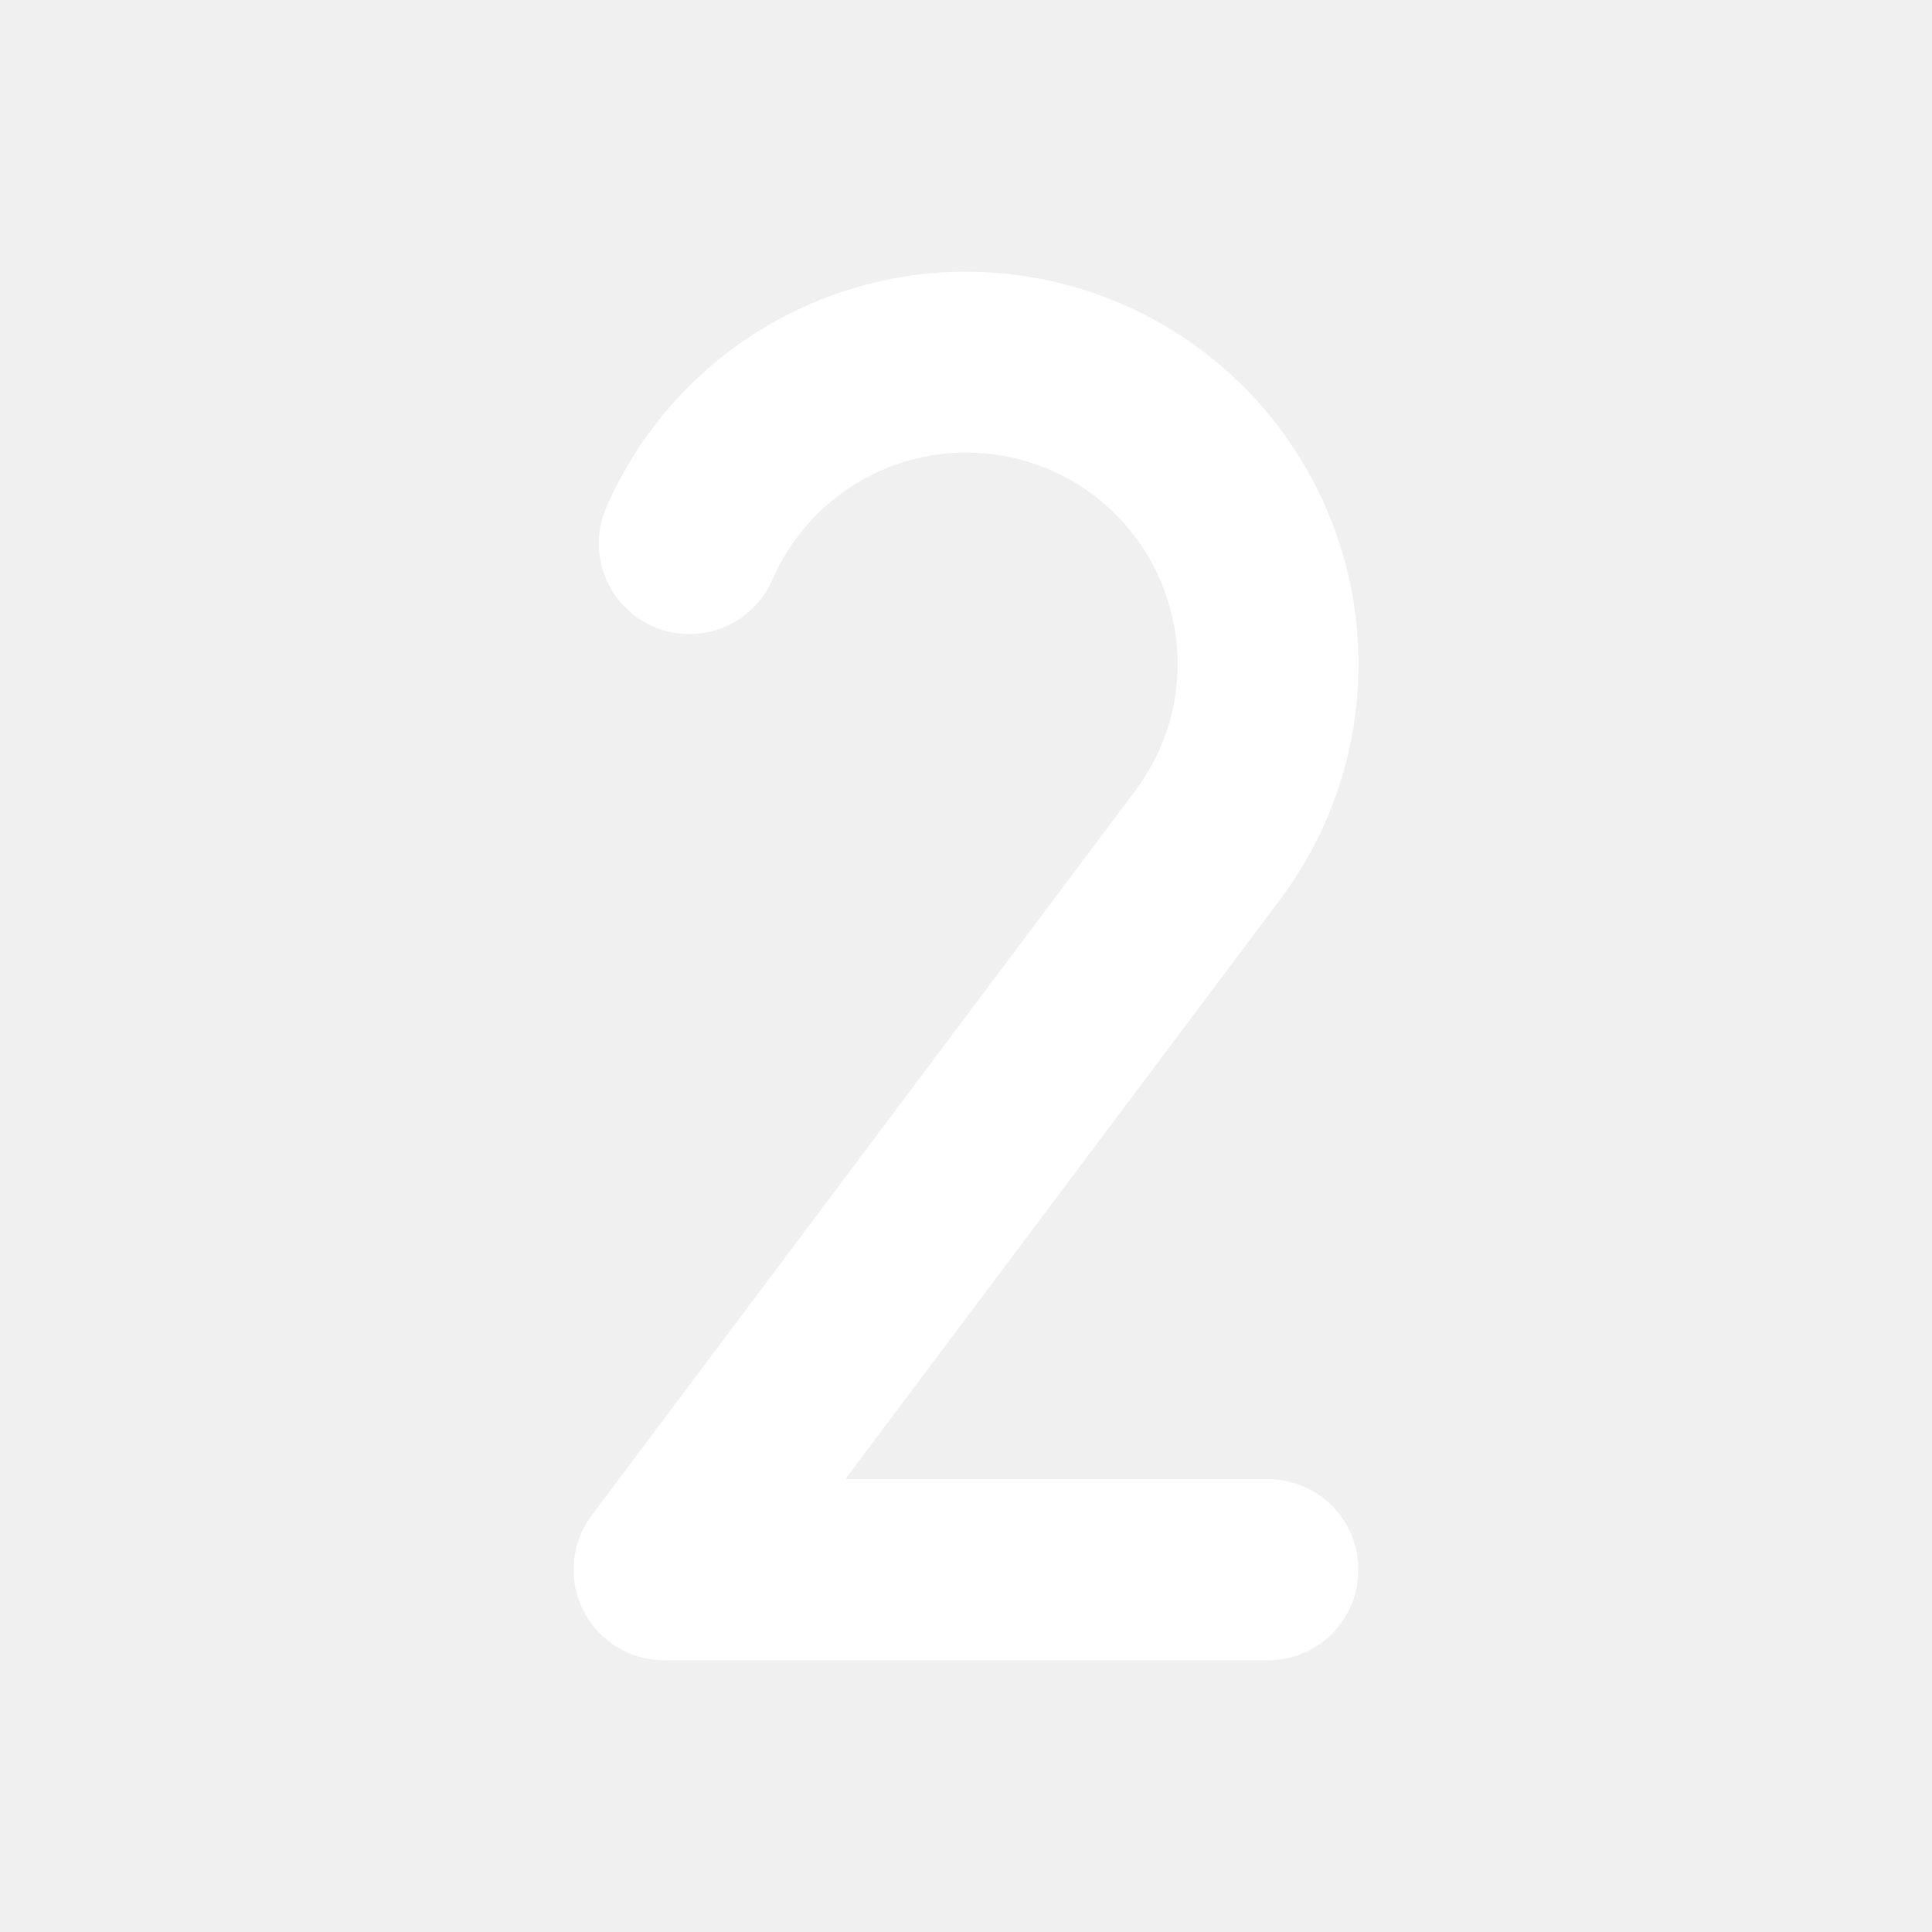
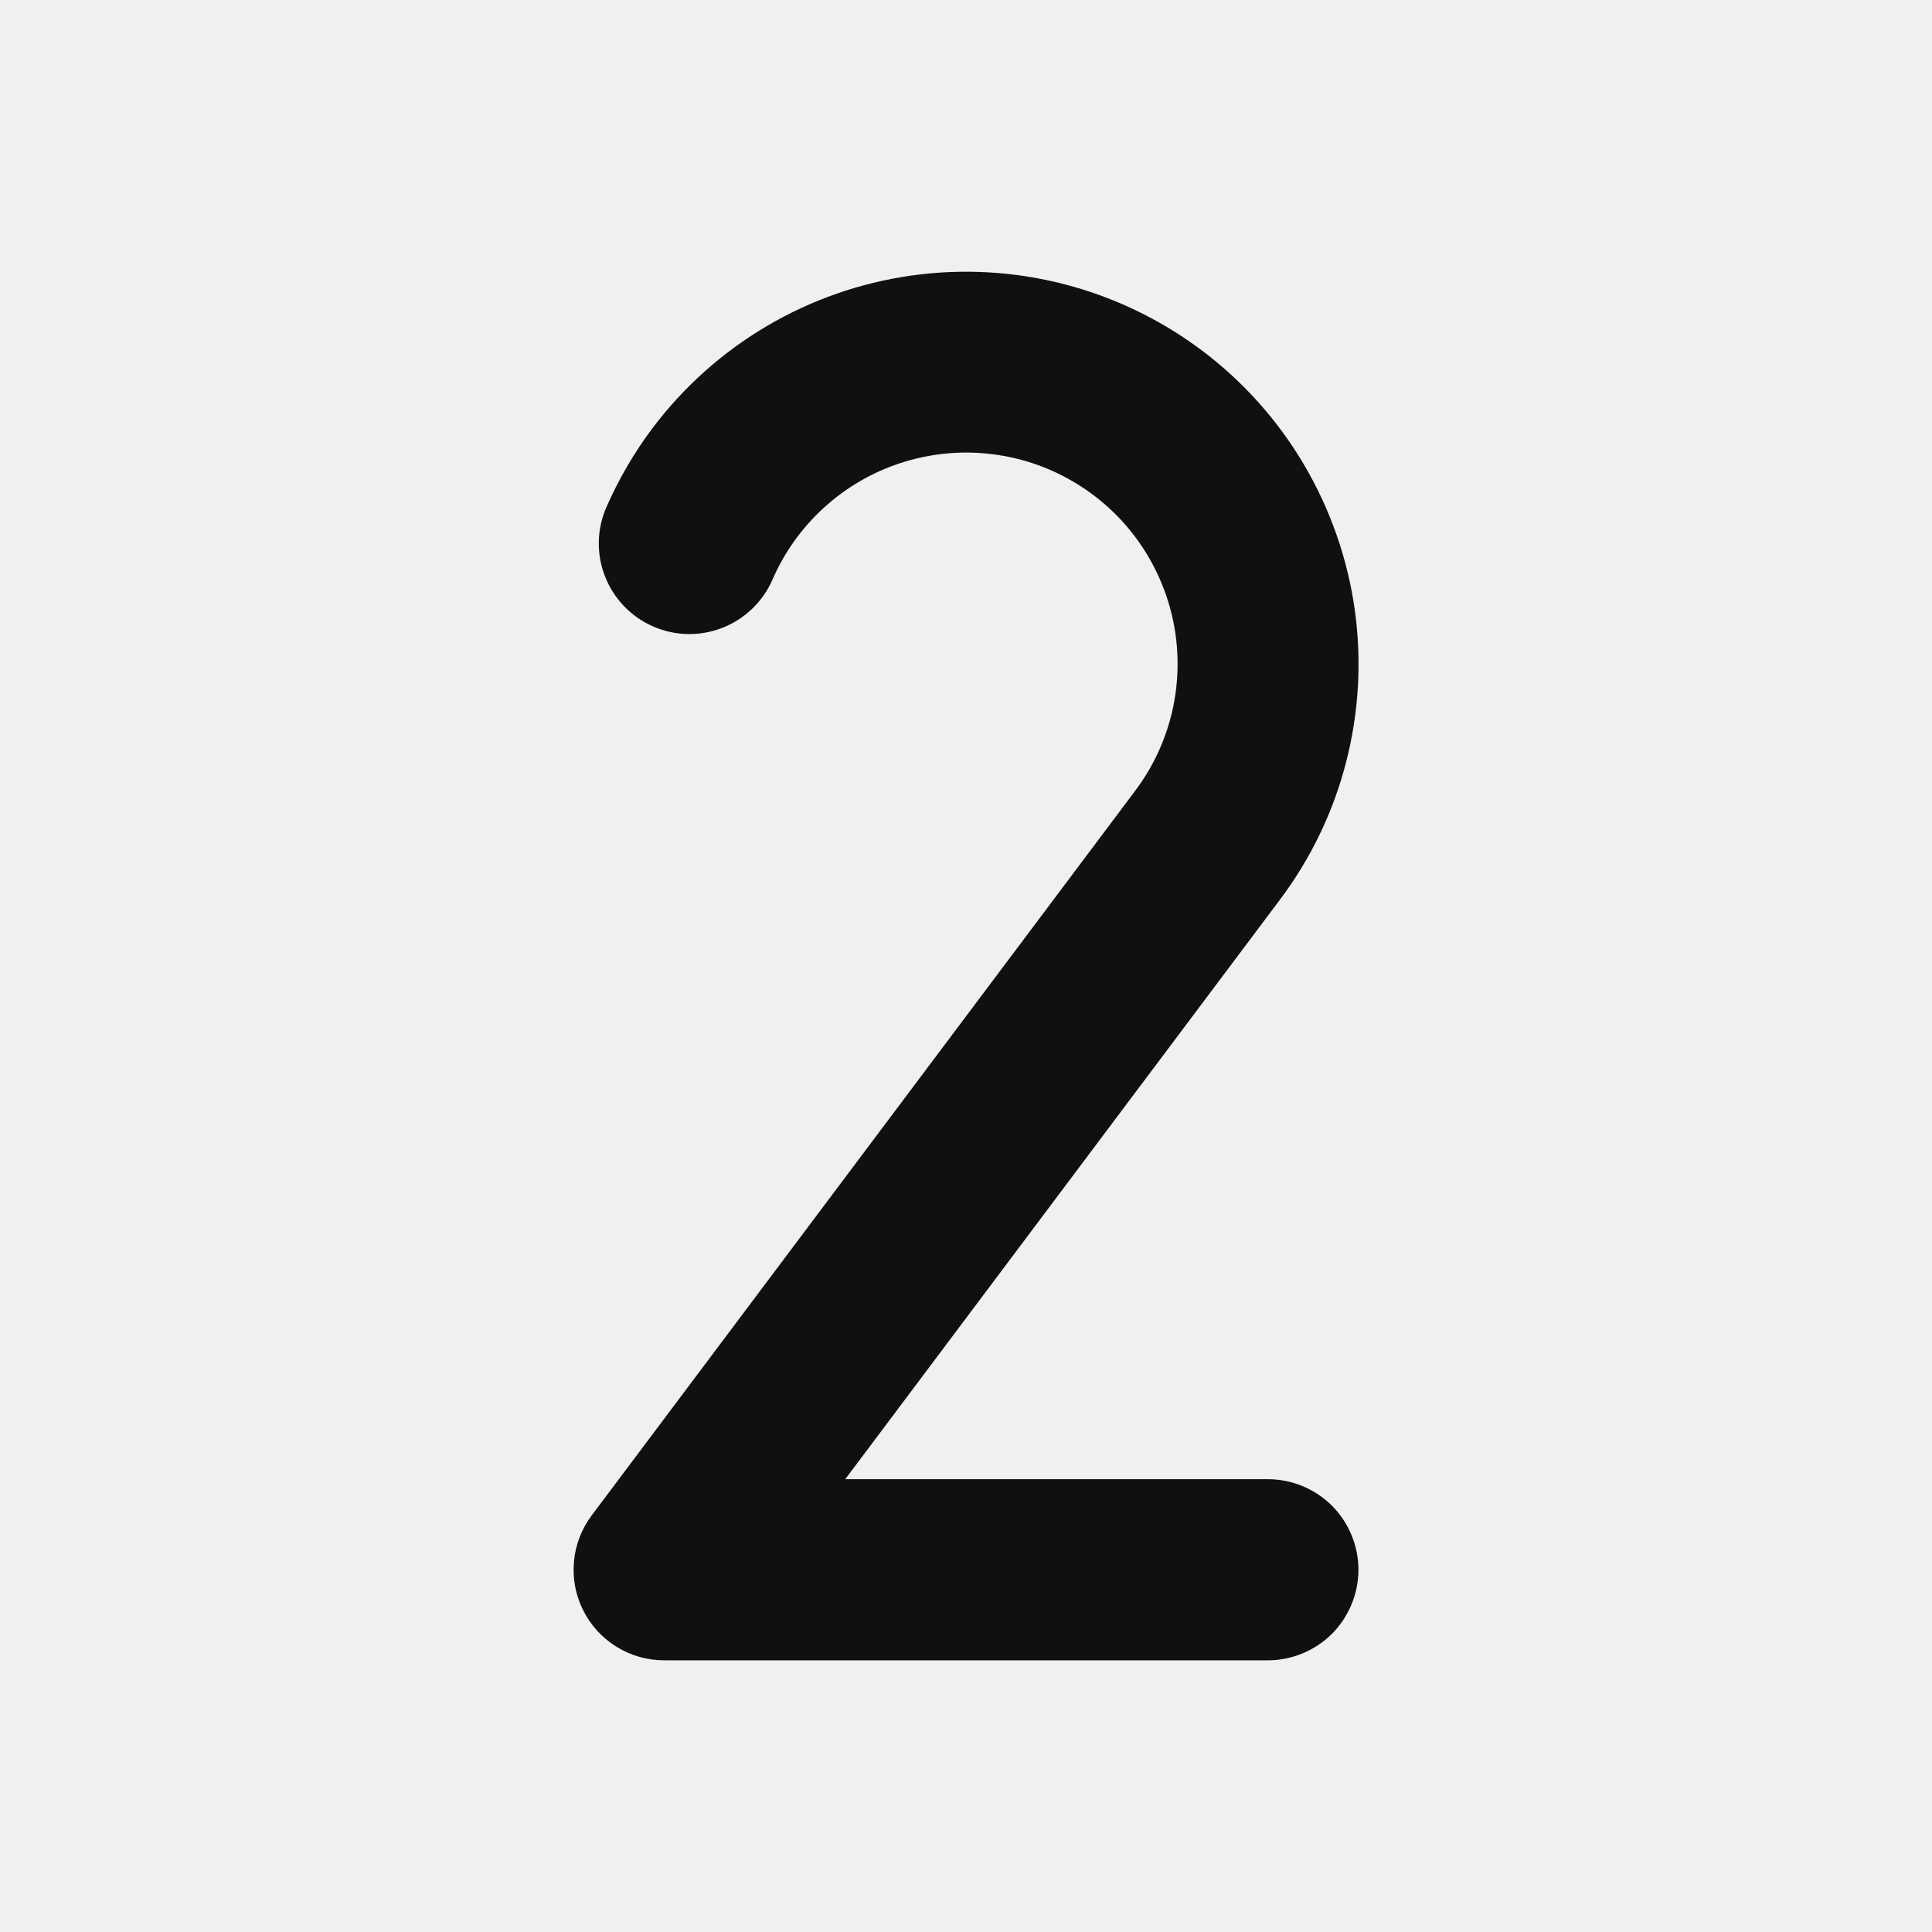
<svg xmlns="http://www.w3.org/2000/svg" width="24" height="24" viewBox="0 0 24 24" fill="none">
-   <path d="M16.875 19.5C16.875 19.798 16.756 20.084 16.546 20.296C16.334 20.506 16.048 20.625 15.75 20.625H8.25C8.041 20.625 7.836 20.567 7.659 20.457C7.481 20.347 7.337 20.19 7.244 20.003C7.15 19.816 7.111 19.607 7.13 19.399C7.148 19.191 7.225 18.992 7.35 18.825L14.095 9.832C14.319 9.537 14.478 9.197 14.562 8.835C14.645 8.473 14.65 8.098 14.578 7.734C14.505 7.37 14.356 7.026 14.141 6.723C13.926 6.421 13.649 6.168 13.328 5.981C13.008 5.793 12.651 5.676 12.282 5.637C11.913 5.597 11.54 5.637 11.187 5.752C10.834 5.867 10.51 6.056 10.236 6.306C9.961 6.556 9.743 6.861 9.595 7.202C9.476 7.475 9.252 7.69 8.974 7.799C8.696 7.908 8.387 7.902 8.113 7.782C7.84 7.663 7.625 7.439 7.516 7.161C7.407 6.883 7.413 6.574 7.533 6.3C7.686 5.951 7.878 5.621 8.107 5.317C8.886 4.284 10.042 3.603 11.322 3.423C11.956 3.334 12.602 3.37 13.222 3.531C13.841 3.691 14.424 3.972 14.935 4.357C15.446 4.742 15.877 5.225 16.201 5.776C16.526 6.328 16.739 6.938 16.829 7.572C16.918 8.206 16.881 8.851 16.721 9.471C16.561 10.091 16.28 10.673 15.894 11.184L10.5 18.375H15.75C16.048 18.375 16.334 18.494 16.546 18.704C16.756 18.916 16.875 19.202 16.875 19.5Z" fill="white" />
+   <path d="M16.875 19.5C16.875 19.798 16.756 20.084 16.546 20.296C16.334 20.506 16.048 20.625 15.75 20.625H8.25C8.041 20.625 7.836 20.567 7.659 20.457C7.481 20.347 7.337 20.19 7.244 20.003C7.15 19.816 7.111 19.607 7.13 19.399C7.148 19.191 7.225 18.992 7.35 18.825L14.095 9.832C14.319 9.537 14.478 9.197 14.562 8.835C14.645 8.473 14.65 8.098 14.578 7.734C14.505 7.37 14.356 7.026 14.141 6.723C13.926 6.421 13.649 6.168 13.328 5.981C13.008 5.793 12.651 5.676 12.282 5.637C11.913 5.597 11.54 5.637 11.187 5.752C10.834 5.867 10.51 6.056 10.236 6.306C9.961 6.556 9.743 6.861 9.595 7.202C9.476 7.475 9.252 7.69 8.974 7.799C8.696 7.908 8.387 7.902 8.113 7.782C7.84 7.663 7.625 7.439 7.516 7.161C7.407 6.883 7.413 6.574 7.533 6.3C7.686 5.951 7.878 5.621 8.107 5.317C8.886 4.284 10.042 3.603 11.322 3.423C11.956 3.334 12.602 3.37 13.222 3.531C13.841 3.691 14.424 3.972 14.935 4.357C15.446 4.742 15.877 5.225 16.201 5.776C16.526 6.328 16.739 6.938 16.829 7.572C16.918 8.206 16.881 8.851 16.721 9.471C16.561 10.091 16.28 10.673 15.894 11.184L10.5 18.375H15.75C16.048 18.375 16.334 18.494 16.546 18.704C16.756 18.916 16.875 19.202 16.875 19.5Z" fill="#101010" />
</svg>
